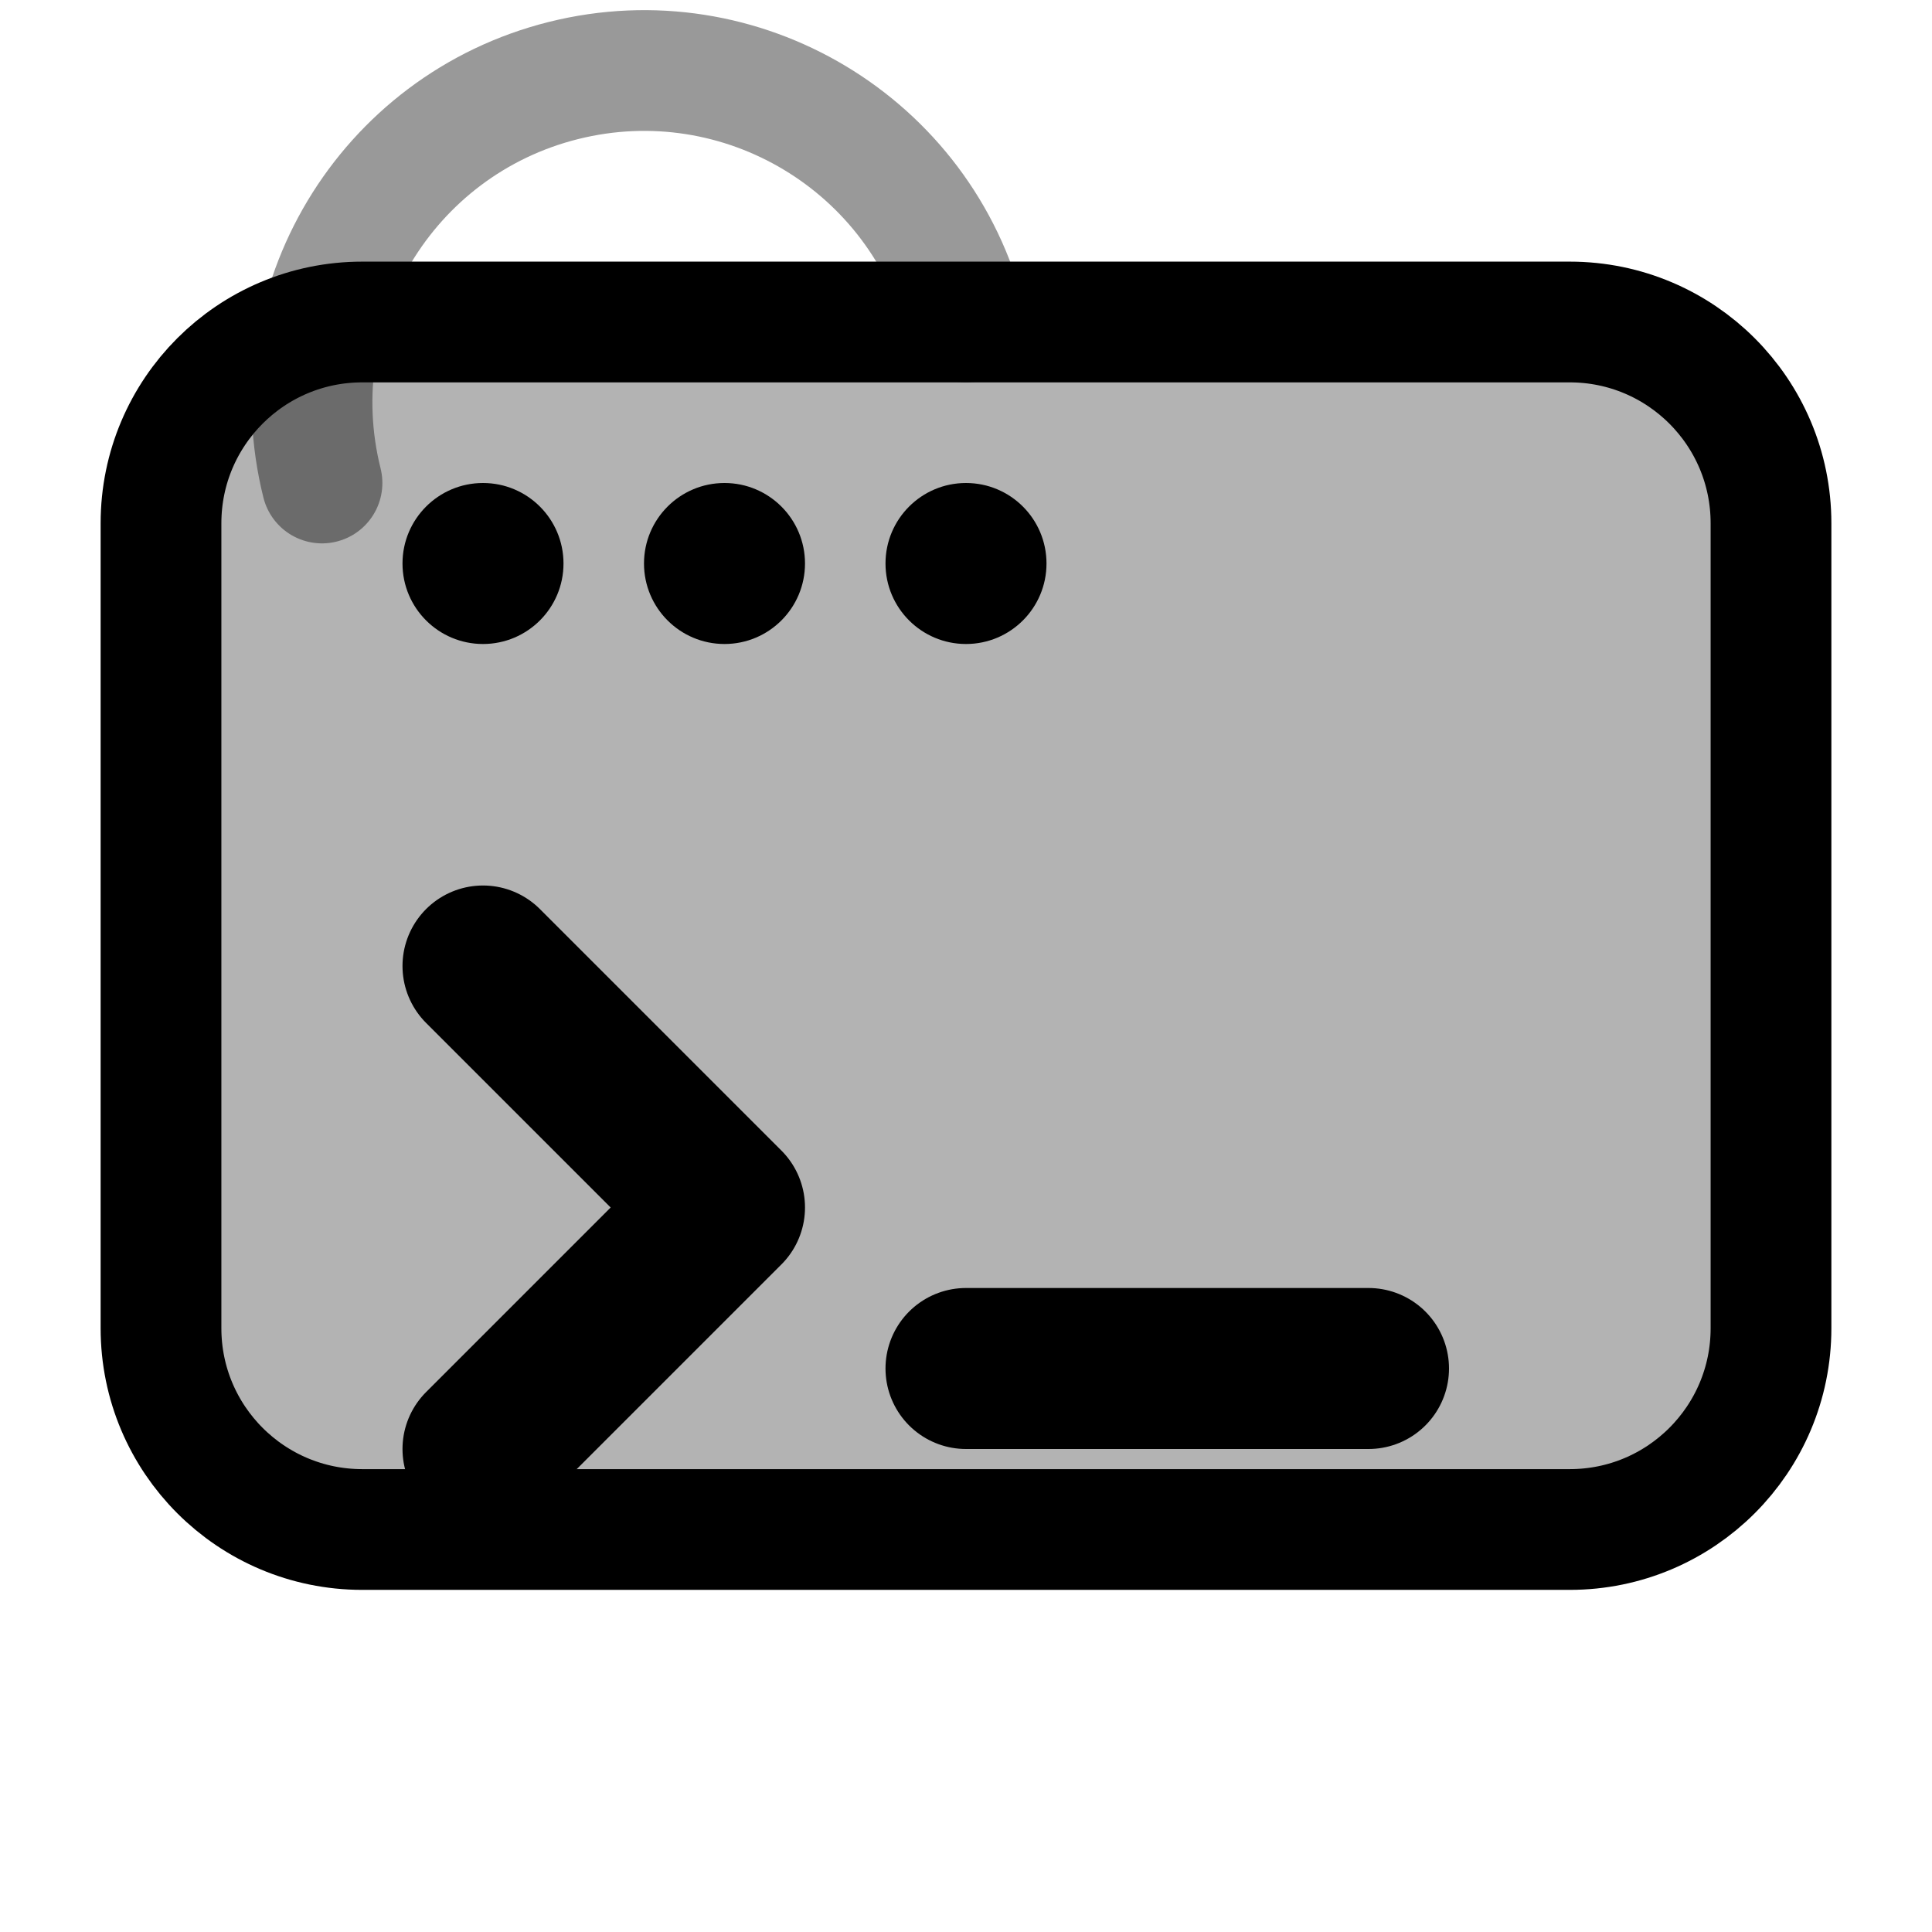
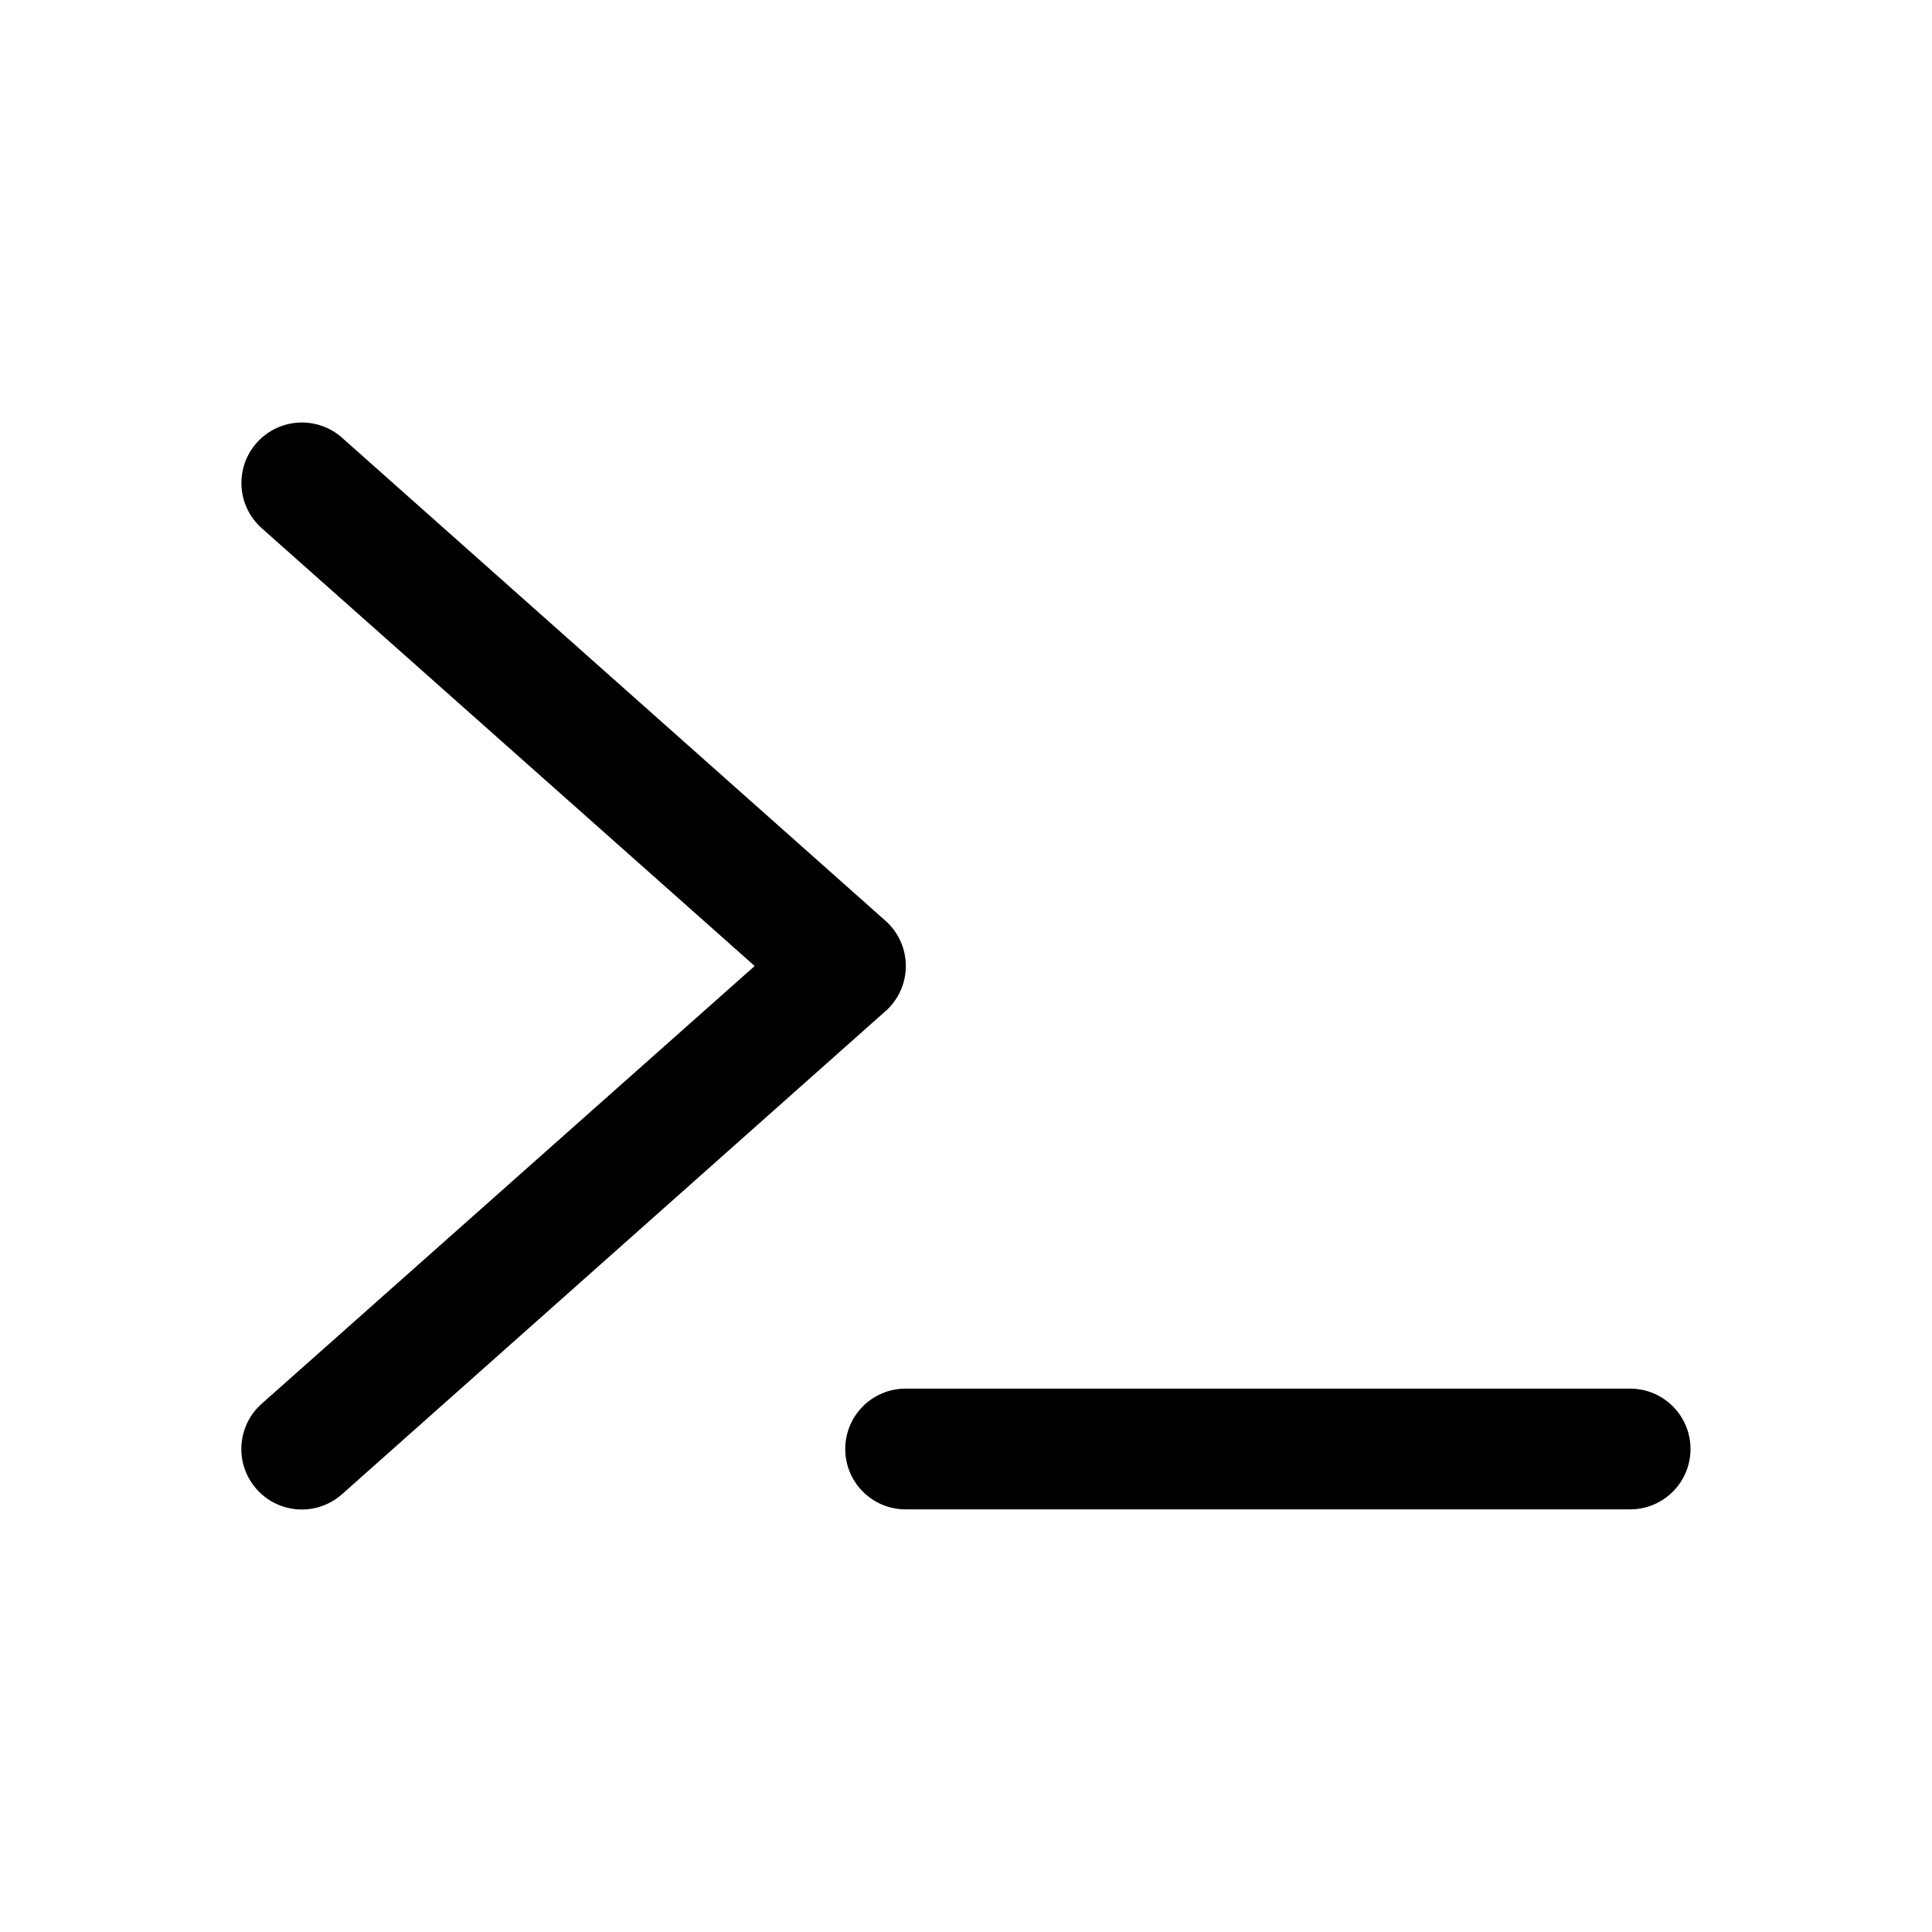
- <svg xmlns="http://www.w3.org/2000/svg" width="24" height="24" viewBox="0 0 24 24" fill="none">
-   <rect x="2.4" y="4.4" width="20" height="15" rx="2.5" fill="currentColor" opacity="0.3" />
-   <rect x="2" y="4" width="20" height="15" rx="2.5" stroke="currentColor" stroke-width="1.5" />
-   <path d="M4 6 A4 4 0 0 1 12 4" stroke="currentColor" stroke-width="1.5" stroke-linecap="round" opacity="0.4" />
-   <circle cx="6" cy="7" r="1" fill="currentColor" />
-   <circle cx="9" cy="7" r="1" fill="currentColor" />
-   <circle cx="12" cy="7" r="1" fill="currentColor" />
-   <path d="M6 12 L9 15 L6 18" stroke="currentColor" stroke-width="2" stroke-linecap="round" stroke-linejoin="round" />
-   <line x1="12" y1="17" x2="17" y2="17" stroke="currentColor" stroke-width="2" stroke-linecap="round" />
+ <svg xmlns="http://www.w3.org/2000/svg" viewBox="0 0 256 256" fill="none">
+   <path fill="currentColor" d="M117.31,134l-72,64a8,8,0,1,1-10.63-12L100,128,34.69,70A8,8,0,1,1,45.32,58l72,64a8,8,0,0,1,0,12ZM216,184H120a8,8,0,0,0,0,16h96a8,8,0,0,0,0-16Z" />
</svg>
